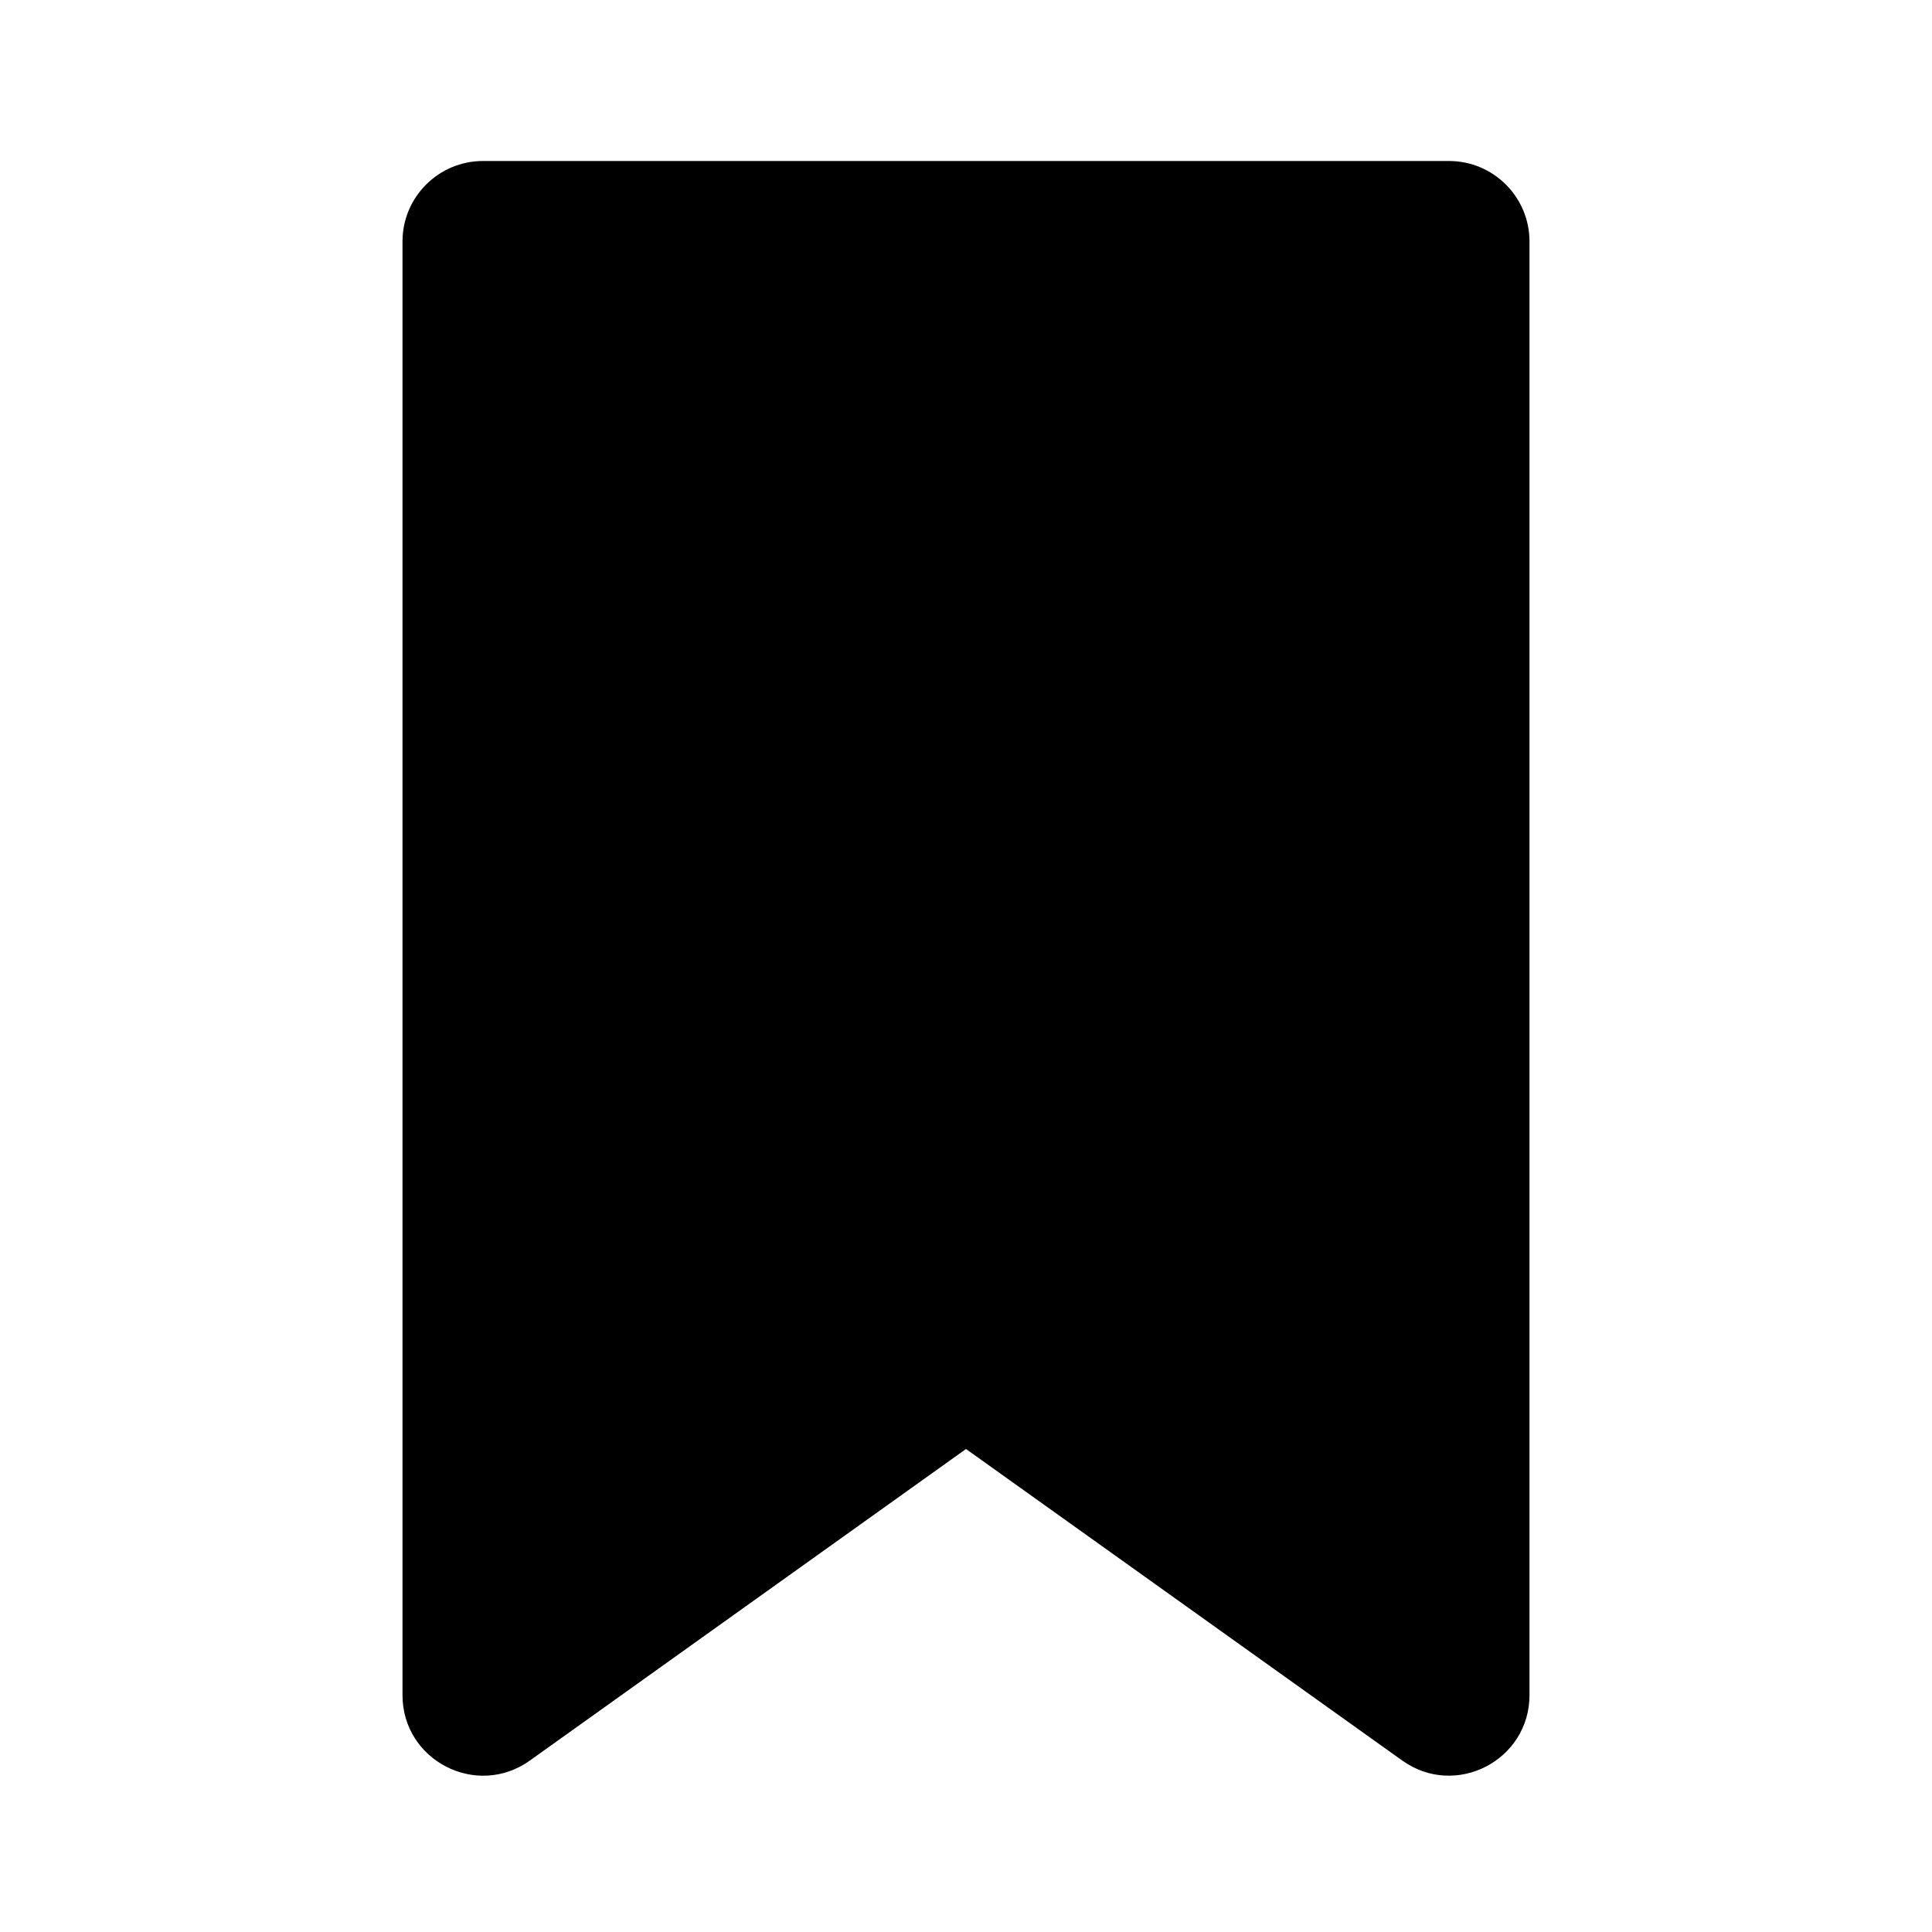
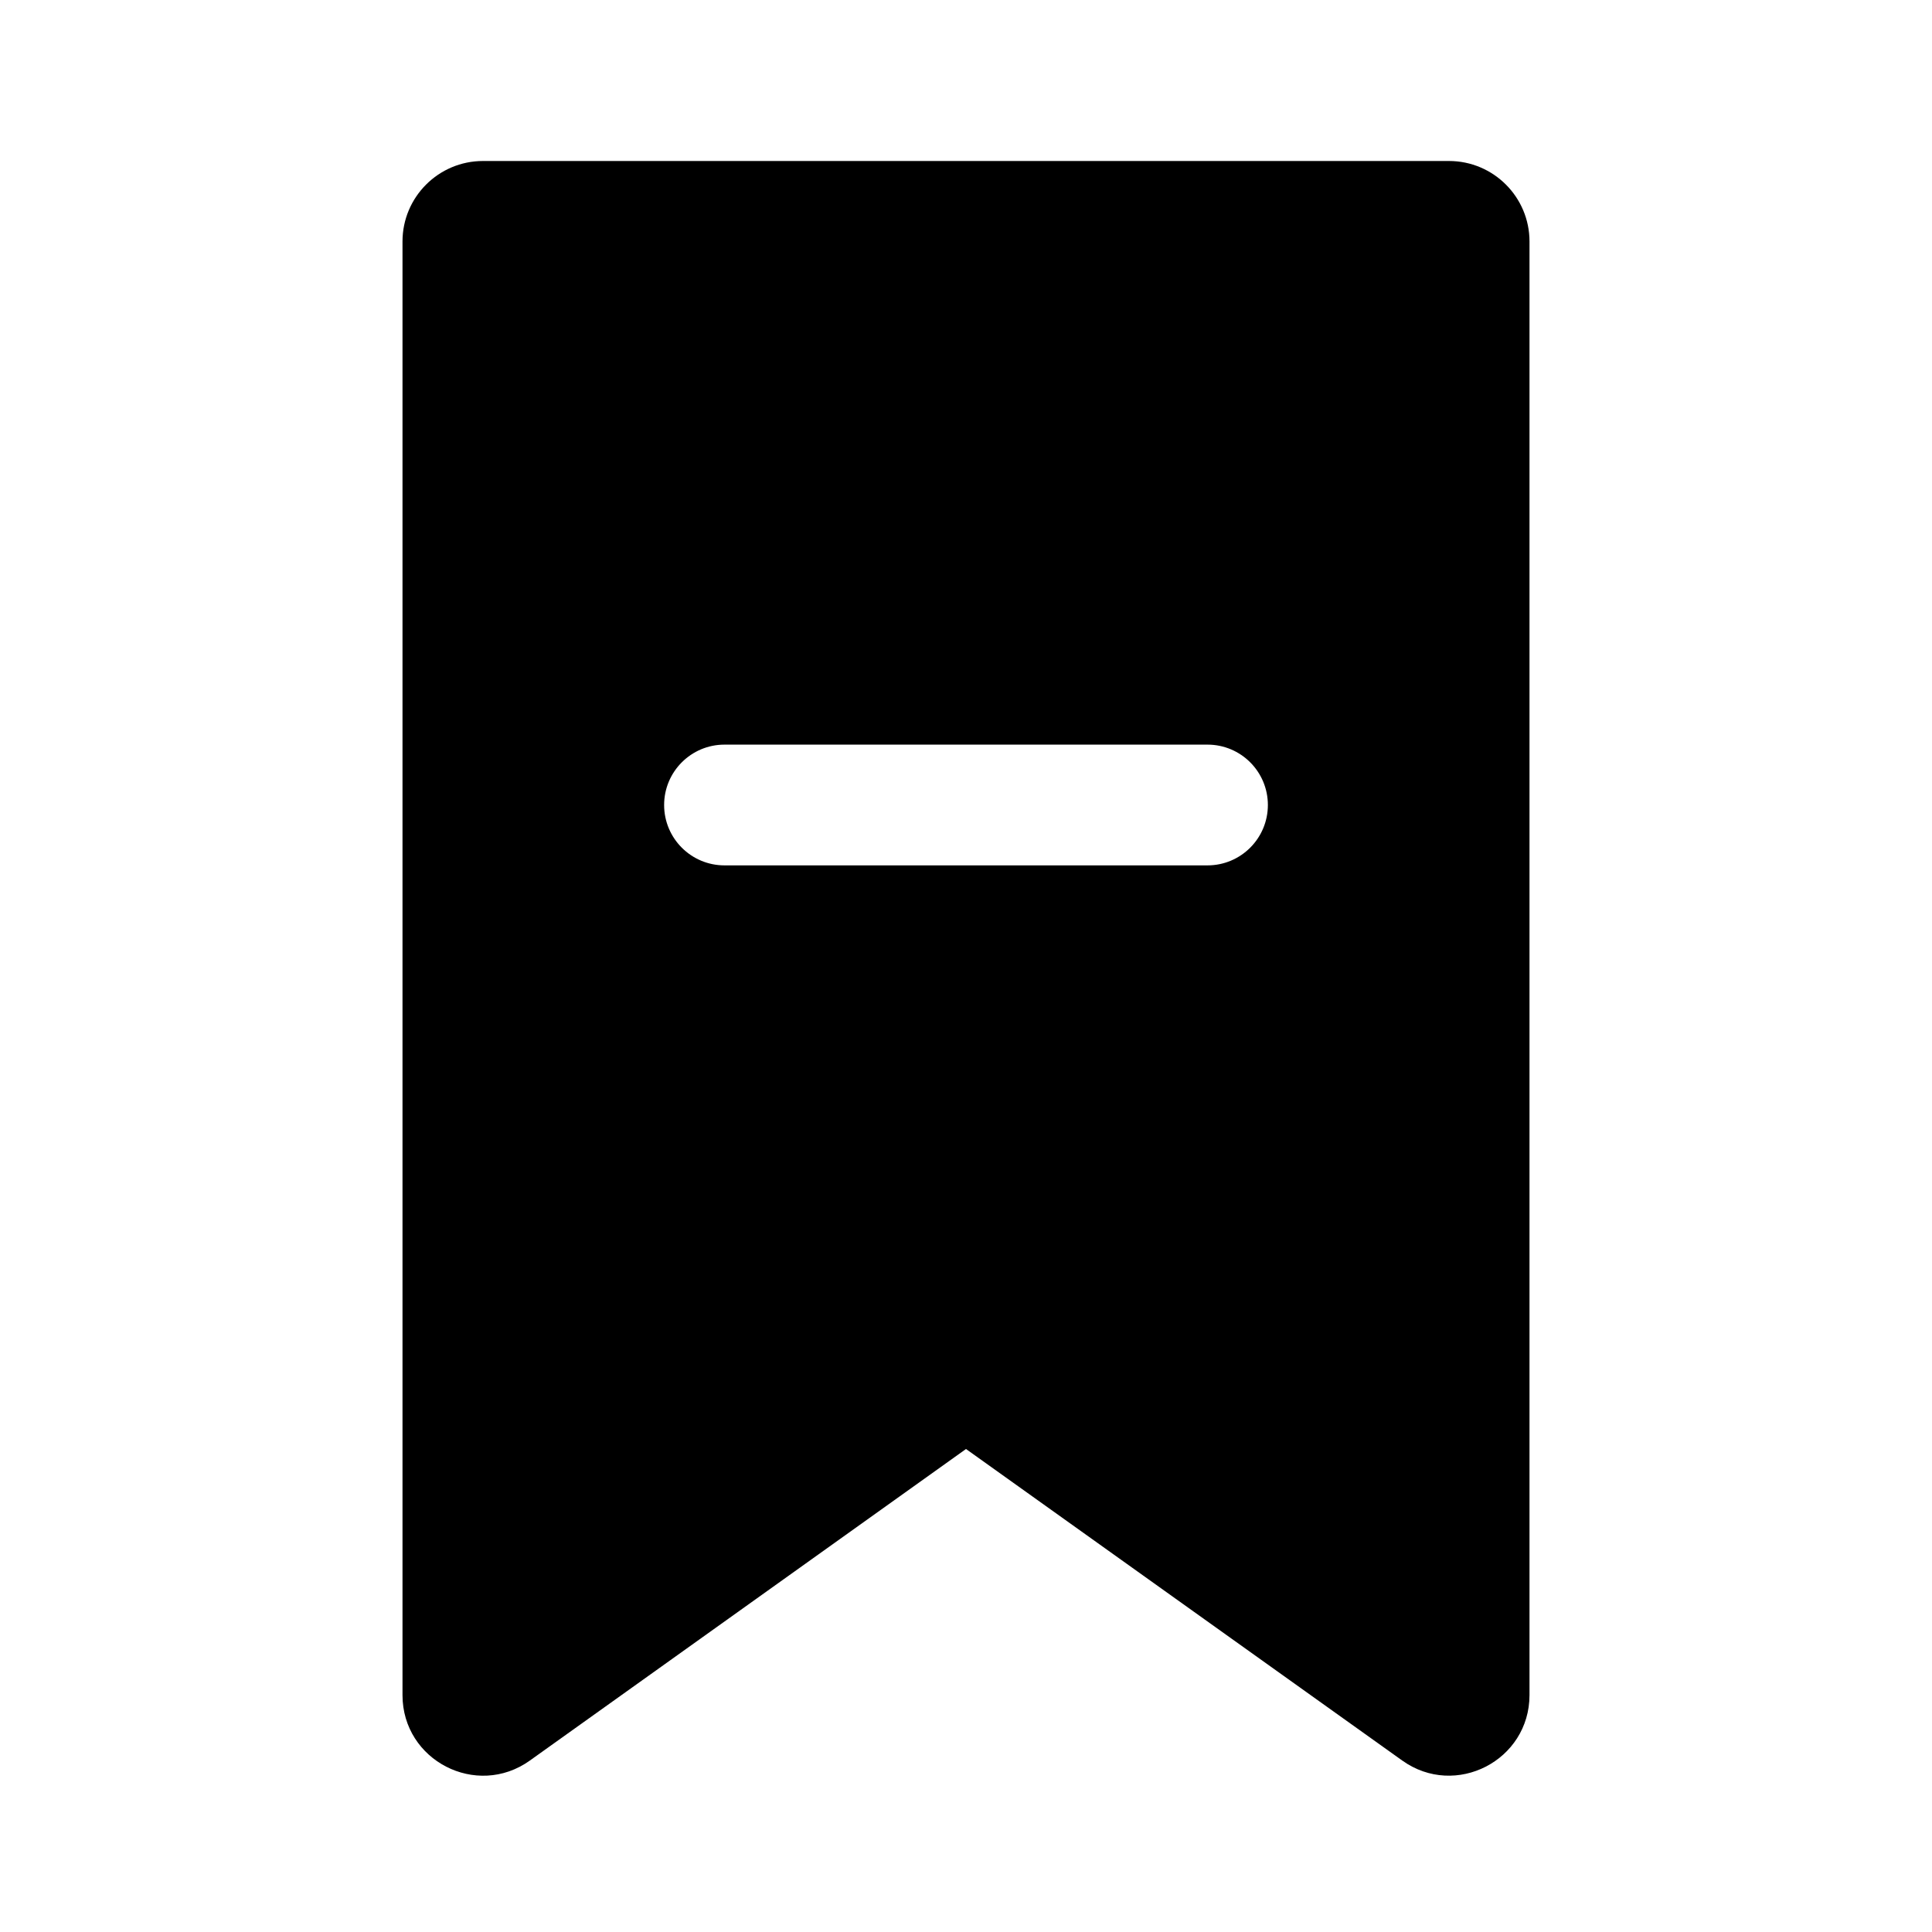
<svg width="24" height="24" viewBox="0 0 24 24">
-   <path d="M6 2c-.552 0-1 .448-1 1v18.057c0 .813.919 1.286 1.581.814L12 18l5.419 3.87c.662.473 1.581-0 1.581-.814V3c0-.552-.448-1-1-1H6Zm3 7.25a.75.75 0 0 0 0 1.5h6a.75.75 0 0 0 0-1.5H9Z" />
+   <path d="M6 2c-.552 0-1 .448-1 1v18.057c0 .813.919 1.286 1.581.814L12 18l5.419 3.87c.662.473 1.581-0 1.581-.814V3c0-.552-.448-1-1-1H6Zm3 7.25h6a.75.75 0 0 1 0 1.5H9a.75.75 0 0 1 0-1.5Z" />
</svg>
